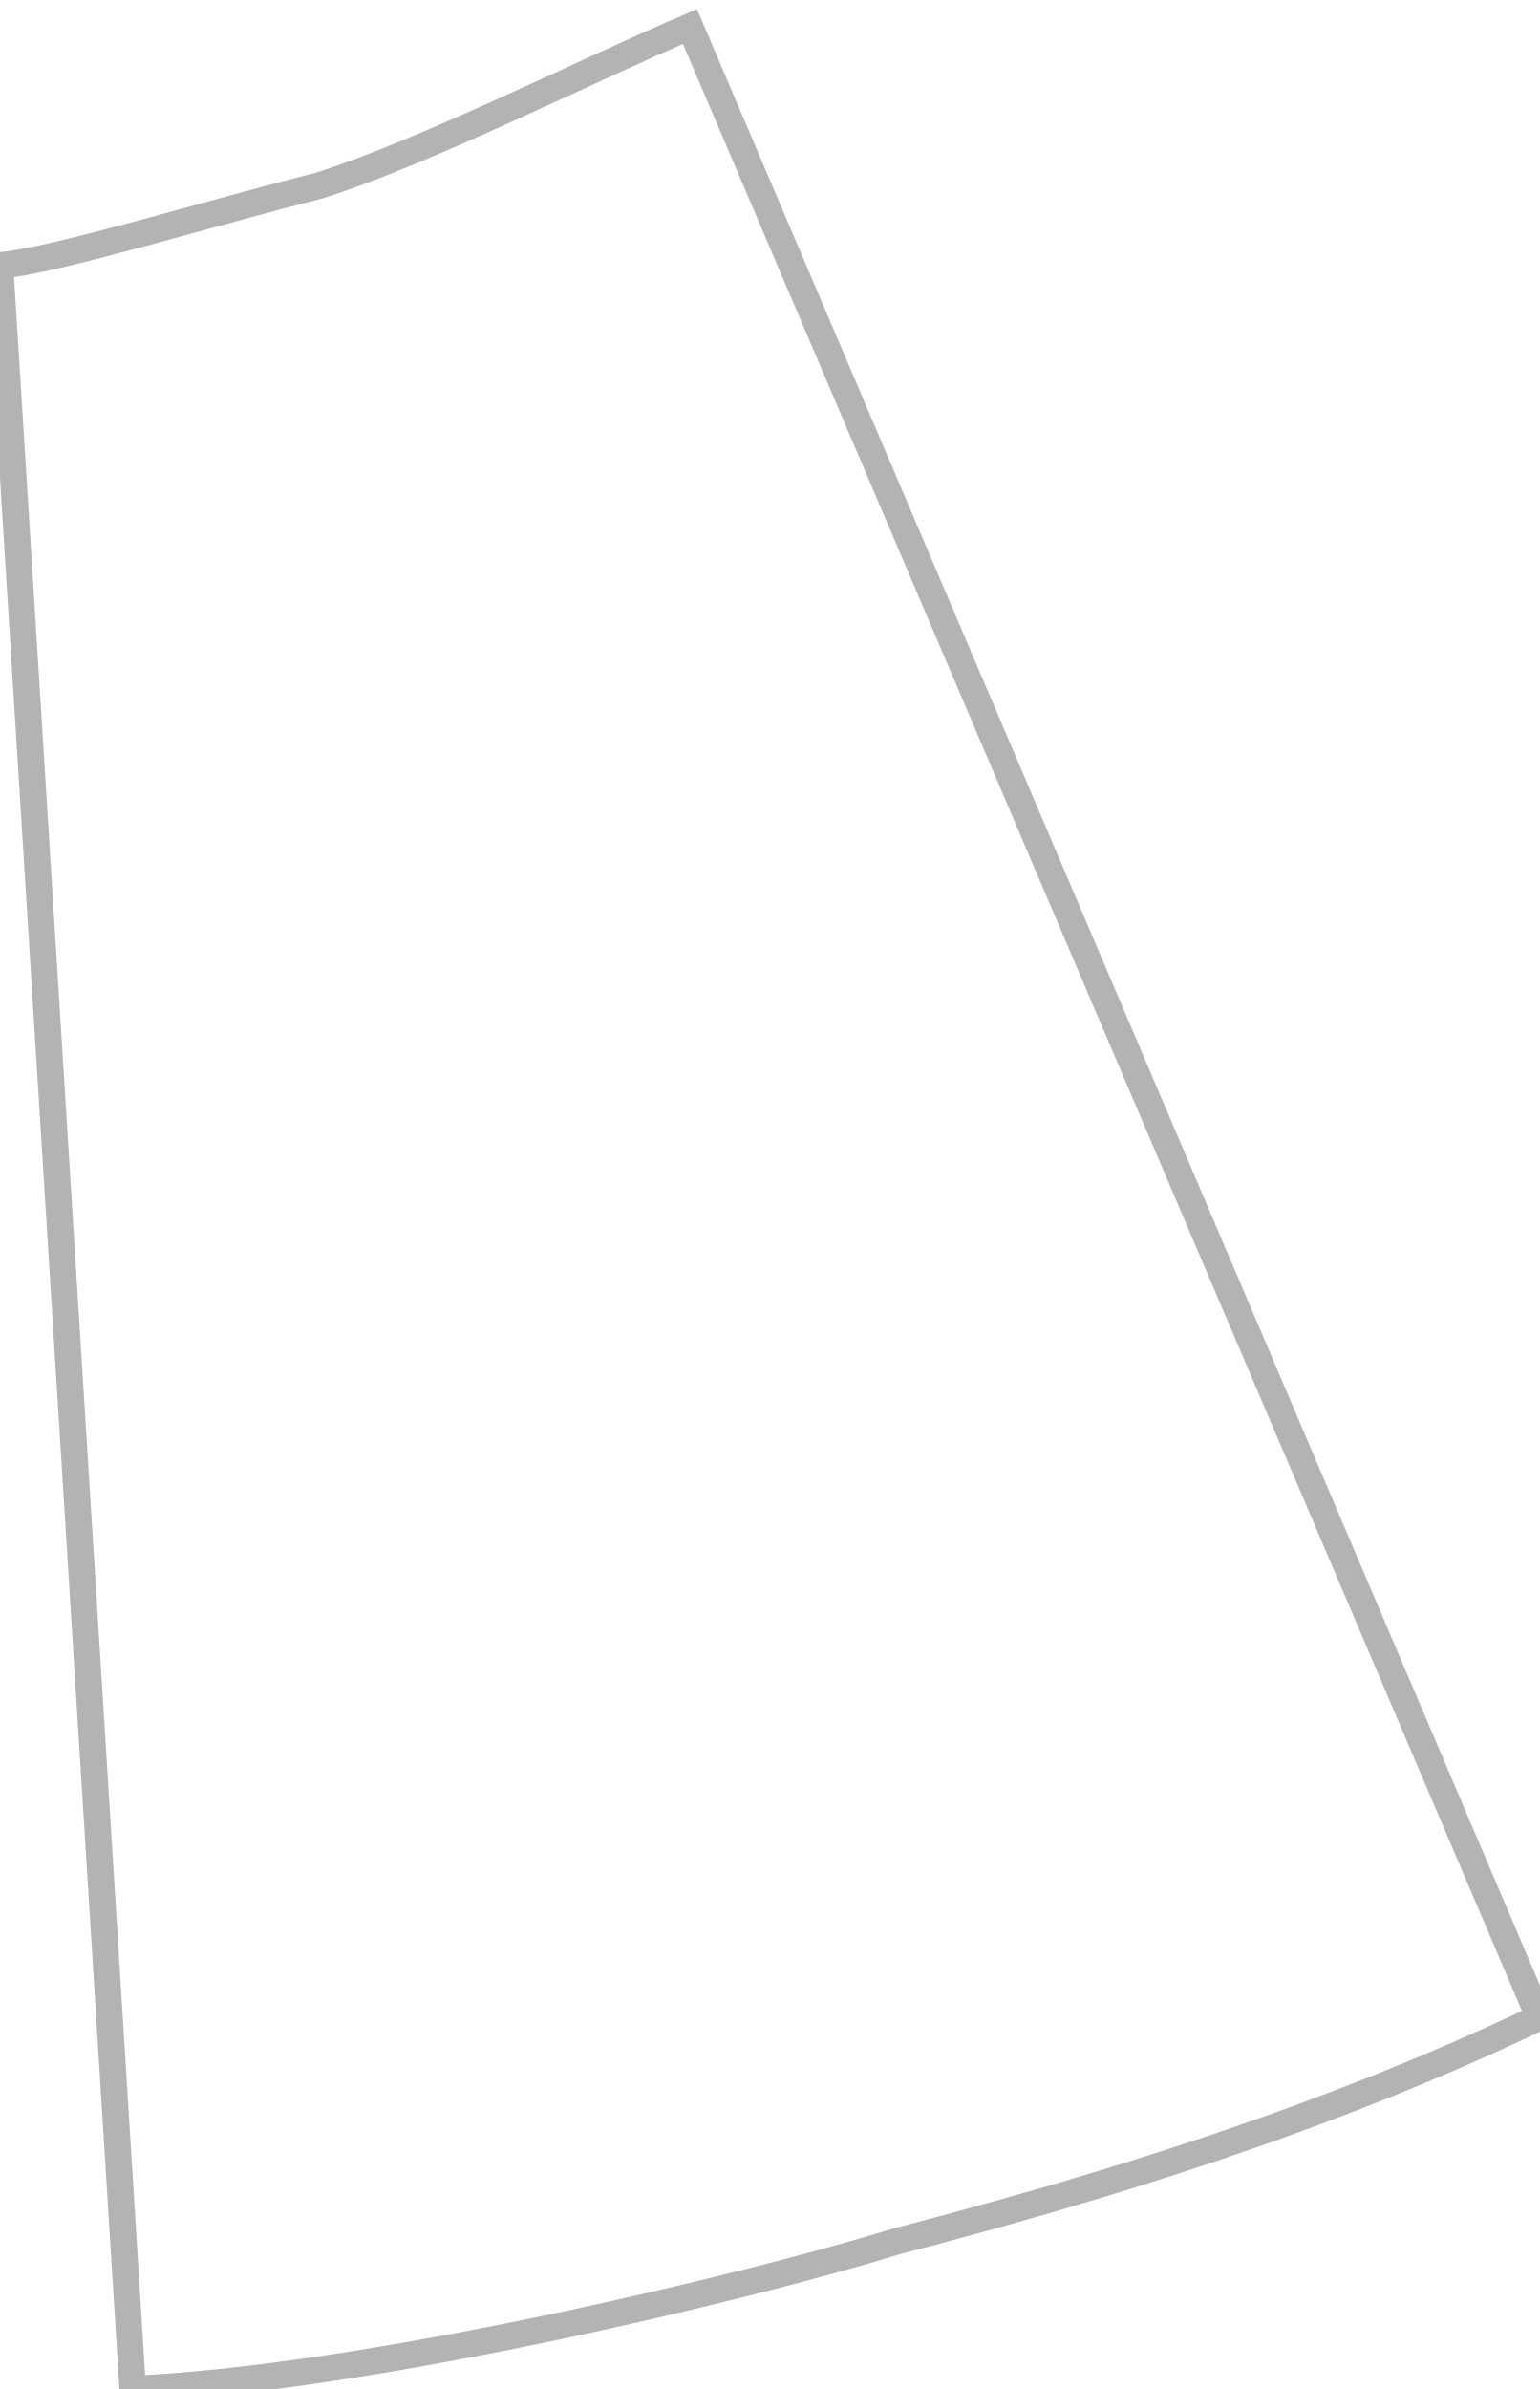
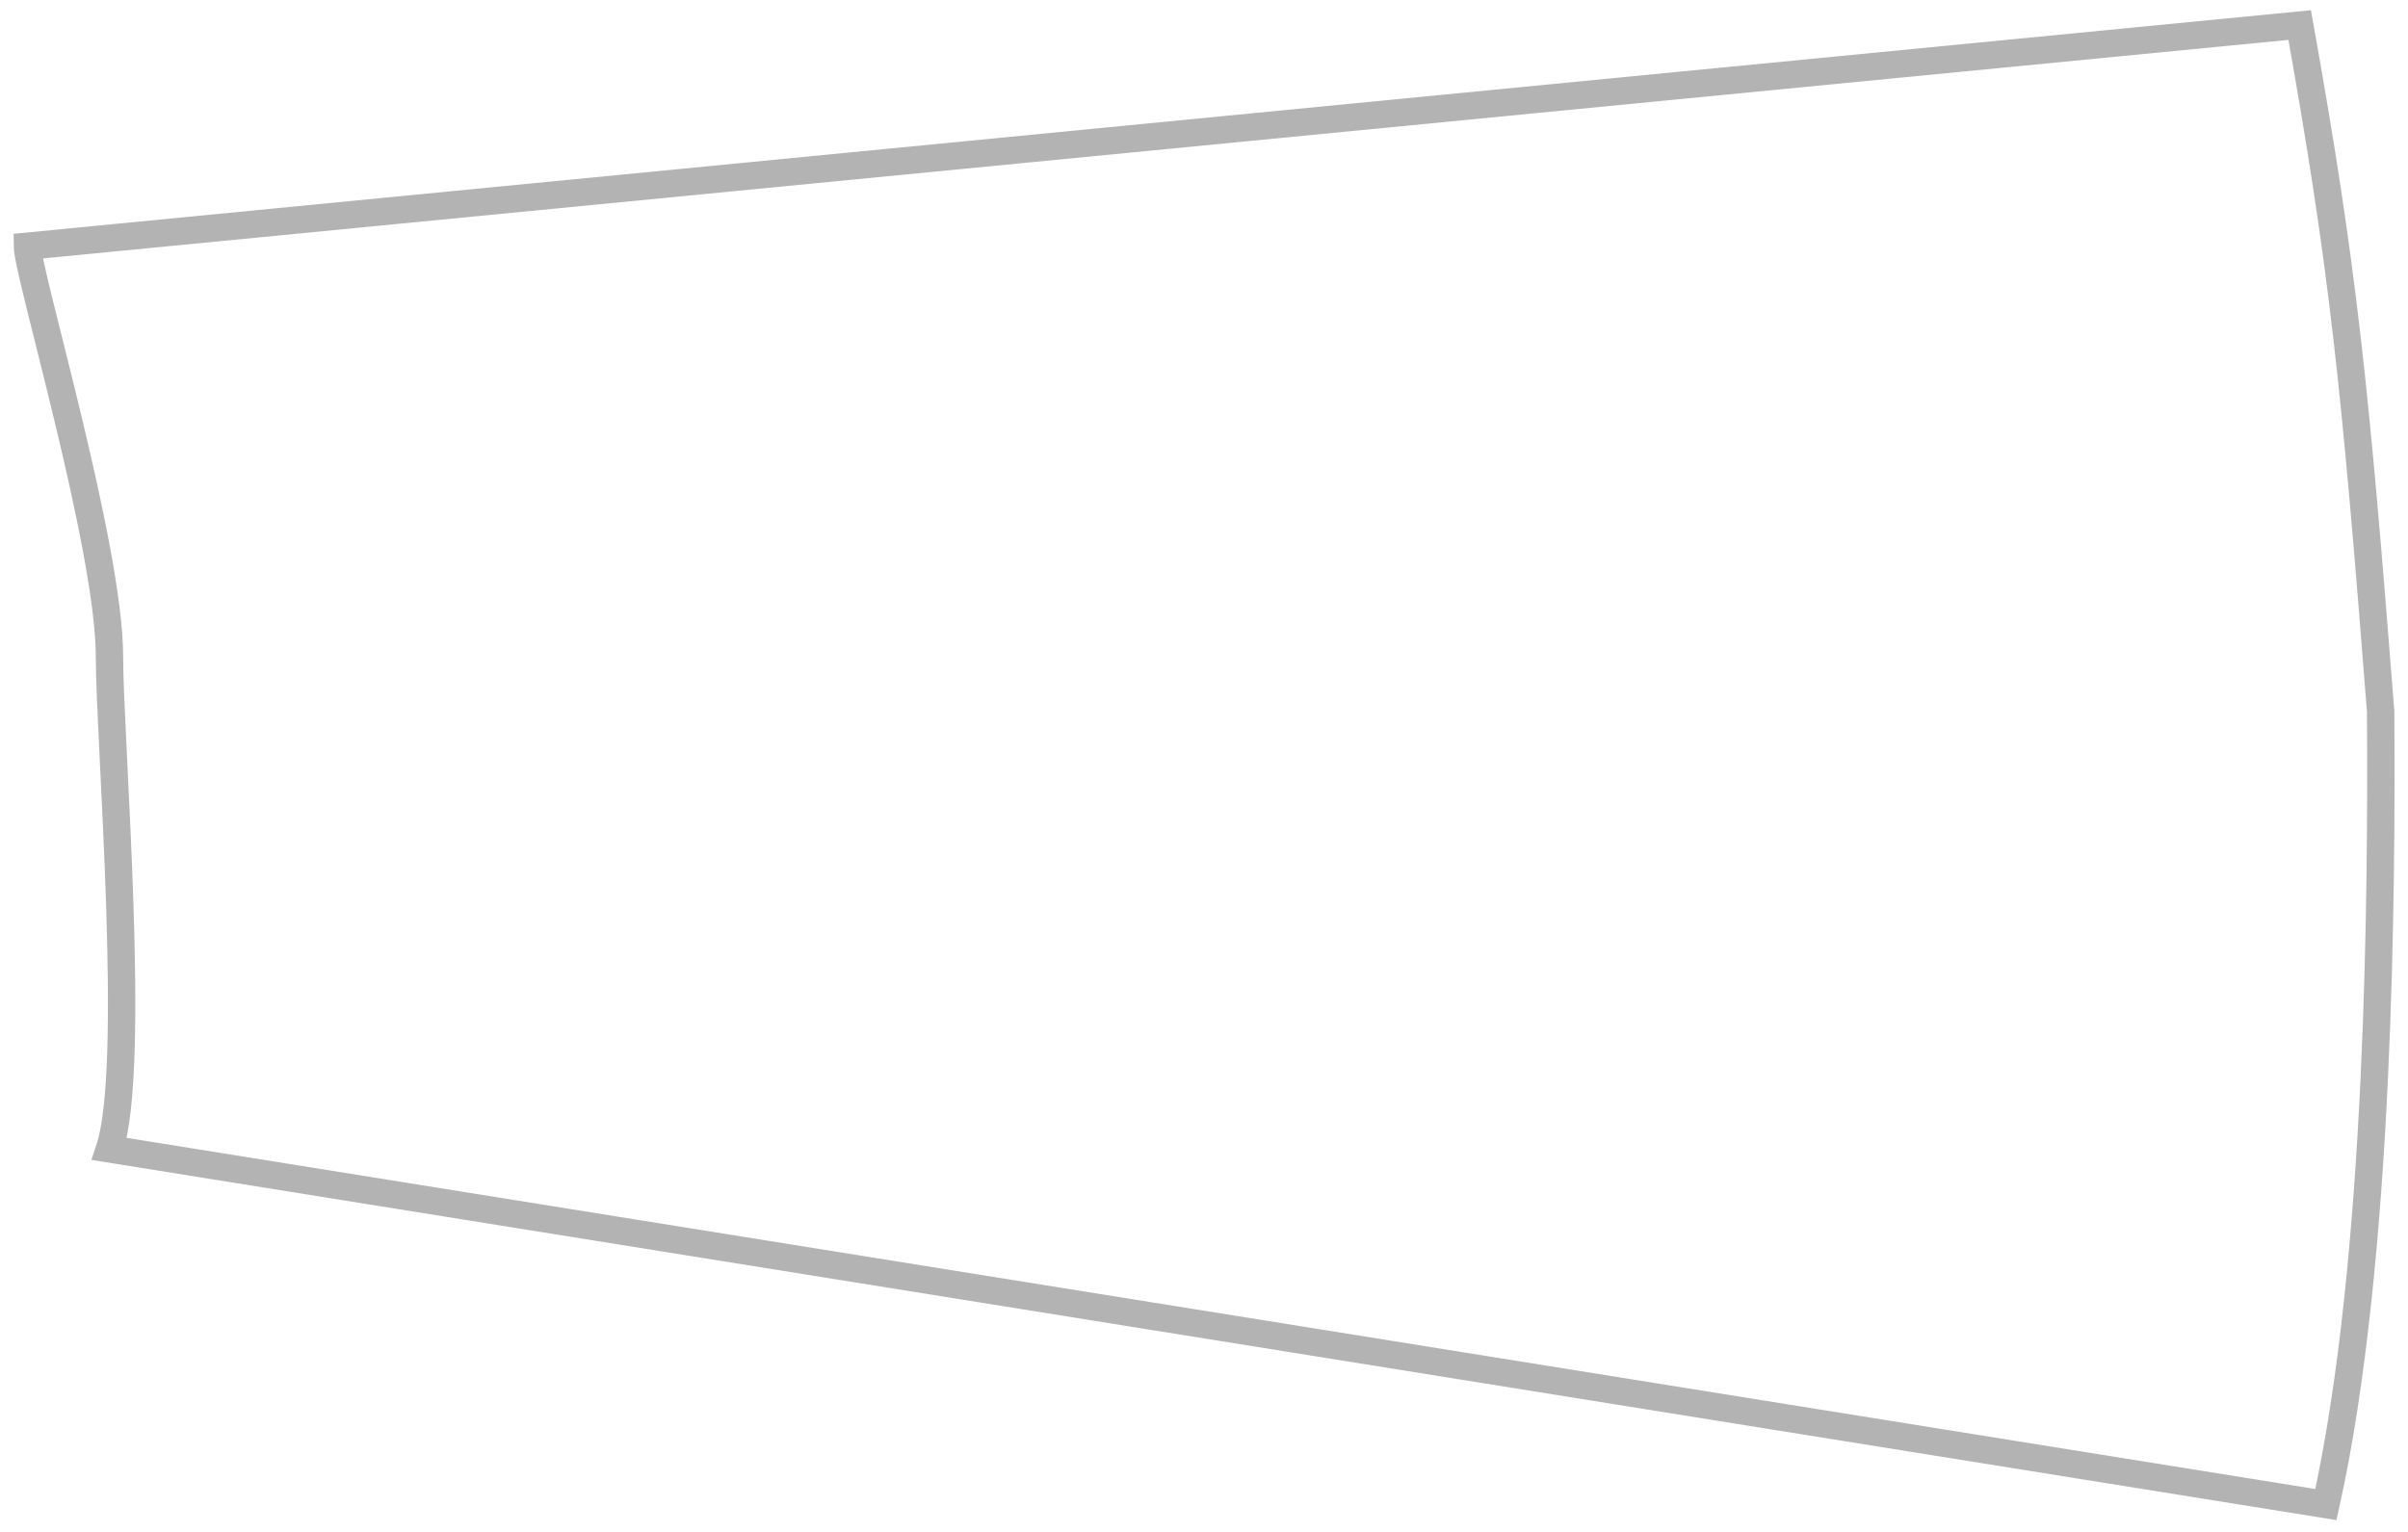
- <svg xmlns="http://www.w3.org/2000/svg" width="29" height="45" viewBox="0 0 29 45" fill="none">
-   <path d="M2.5 45C6.915 44.802 14.009 43.108 16.9 42.217C20.713 41.221 24.92 39.951 29 38L13 0.5C11.102 1.305 7.958 2.887 6 3.5C4 4 0.997 4.922 7.1586e-08 5L2.5 45Z" stroke="black" stroke-opacity="0.3" stroke-width="0.5" />
+ <svg xmlns="http://www.w3.org/2000/svg" width="44" height="28" viewBox="0 0 44 28" fill="none">
+   <path d="M42.5 27.5C43.5 23 43.52 16.116 43.5 13C43.032 7.018 42.817 4.91 42.021 0.458L0.5 4.5C0.503 5 2 10 2 12C2 13.5 2.5 19.5 2 21L42.5 27.5Z" stroke="black" stroke-opacity="0.3" stroke-width="0.5" />
</svg>
